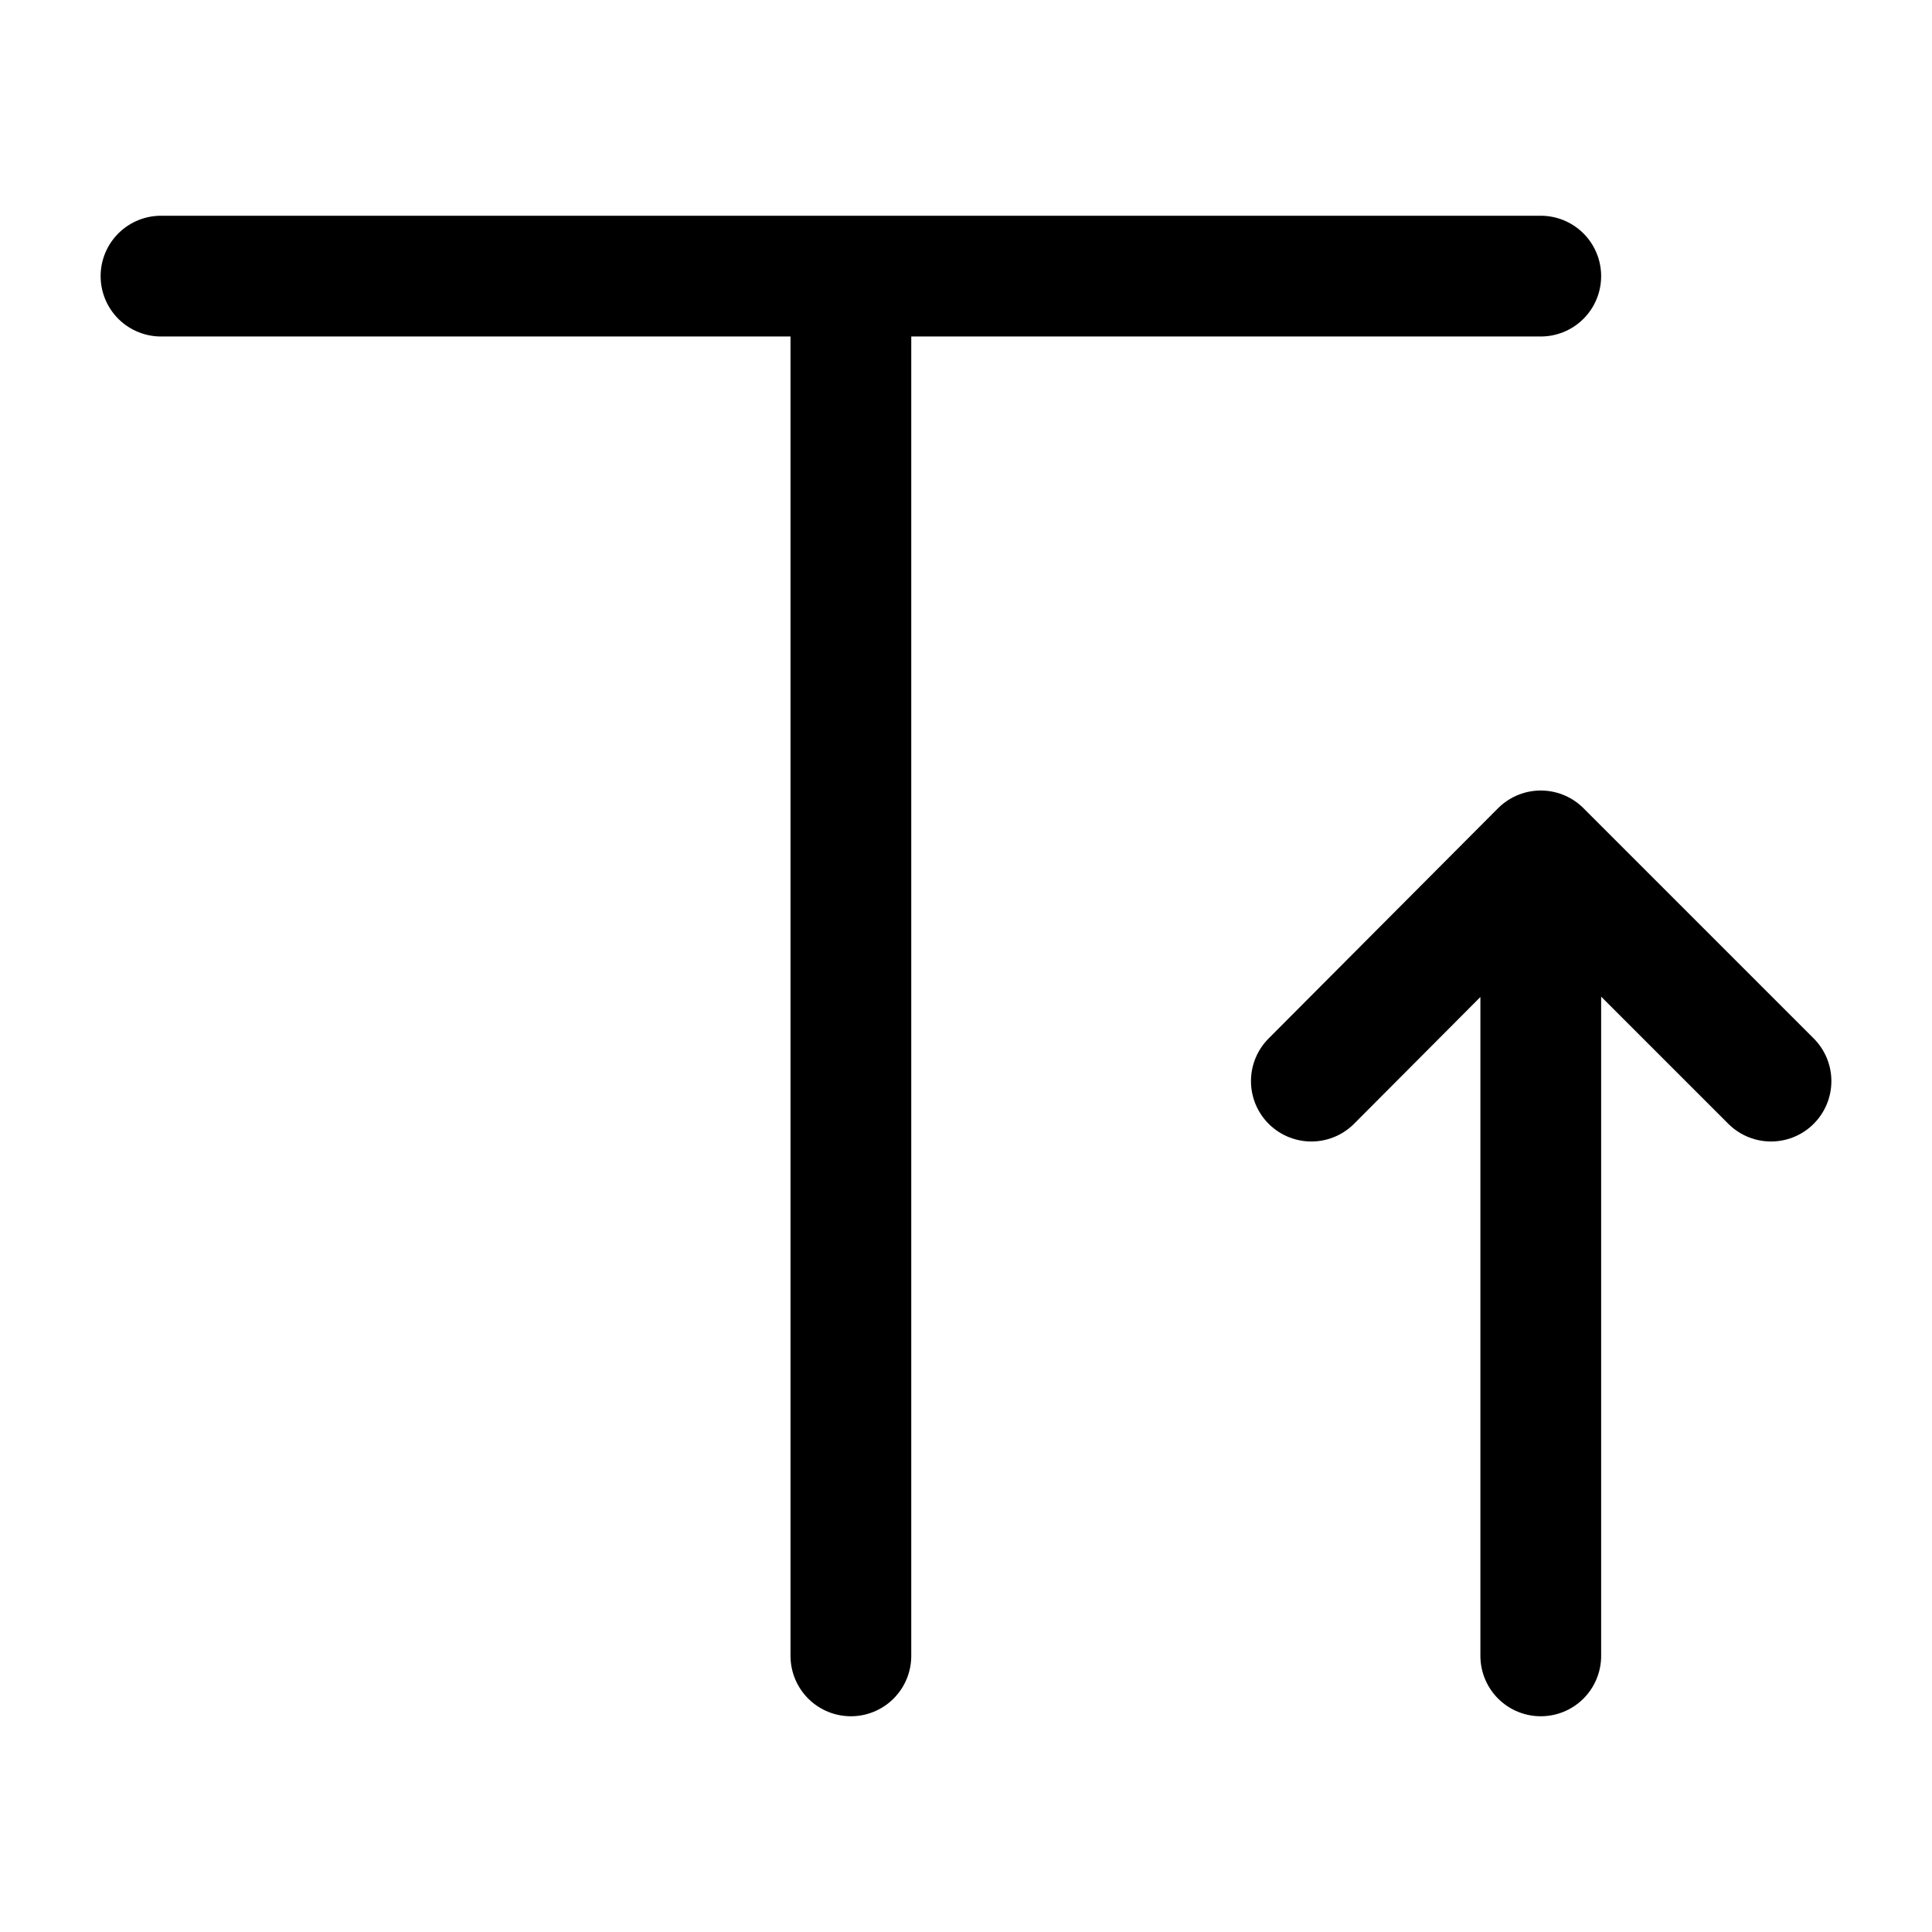
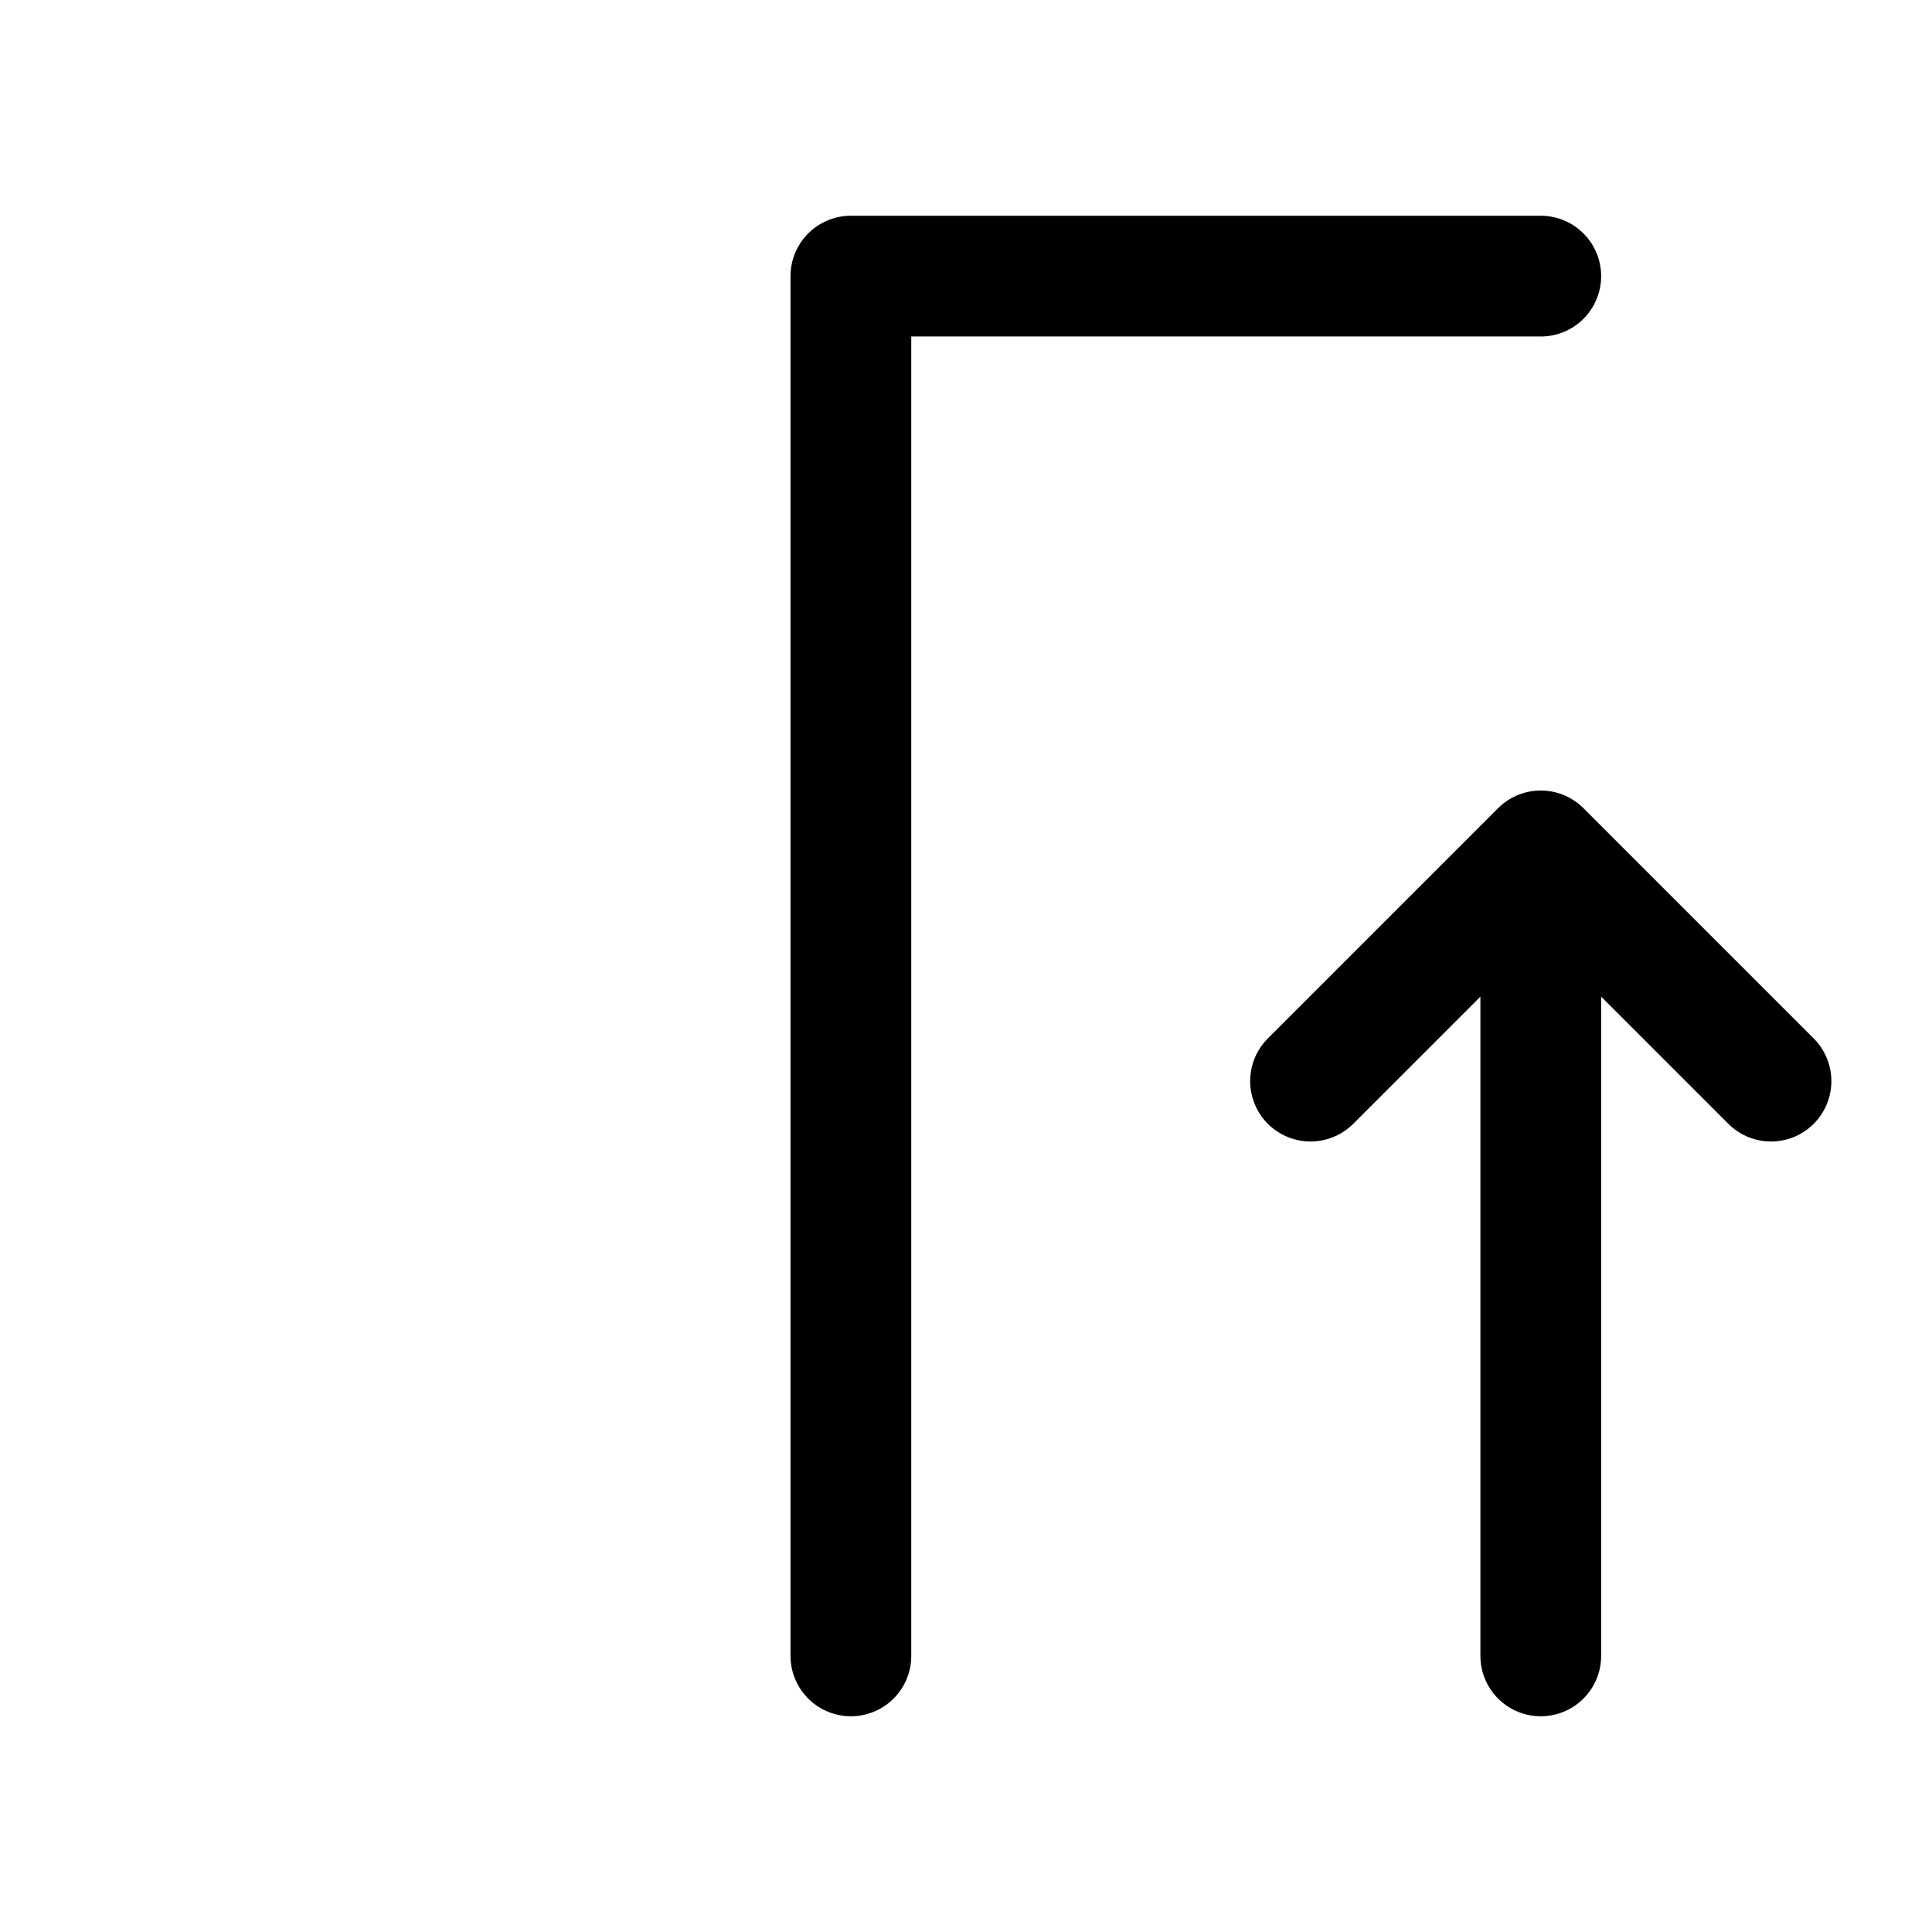
<svg xmlns="http://www.w3.org/2000/svg" width="24" height="24" viewBox="0 0 24 24" stroke="currentColor" fill="none" stroke-linecap="round" stroke-width="1.5" stroke-linejoin="round" stroke-align="center">
-   <polyline points="19.14 3.43 2 3.43 10.57 3.43 10.57 20.57" />
-   <polyline points="22 13.43 19.14 10.57 16.29 13.43 19.14 10.57 19.14 20.57" />
+   <path d="M10.57,20.57V3.43h8.57m2.86,10l-2.86-2.86-2.86,2.86,2.86-2.86v10" />
</svg>
